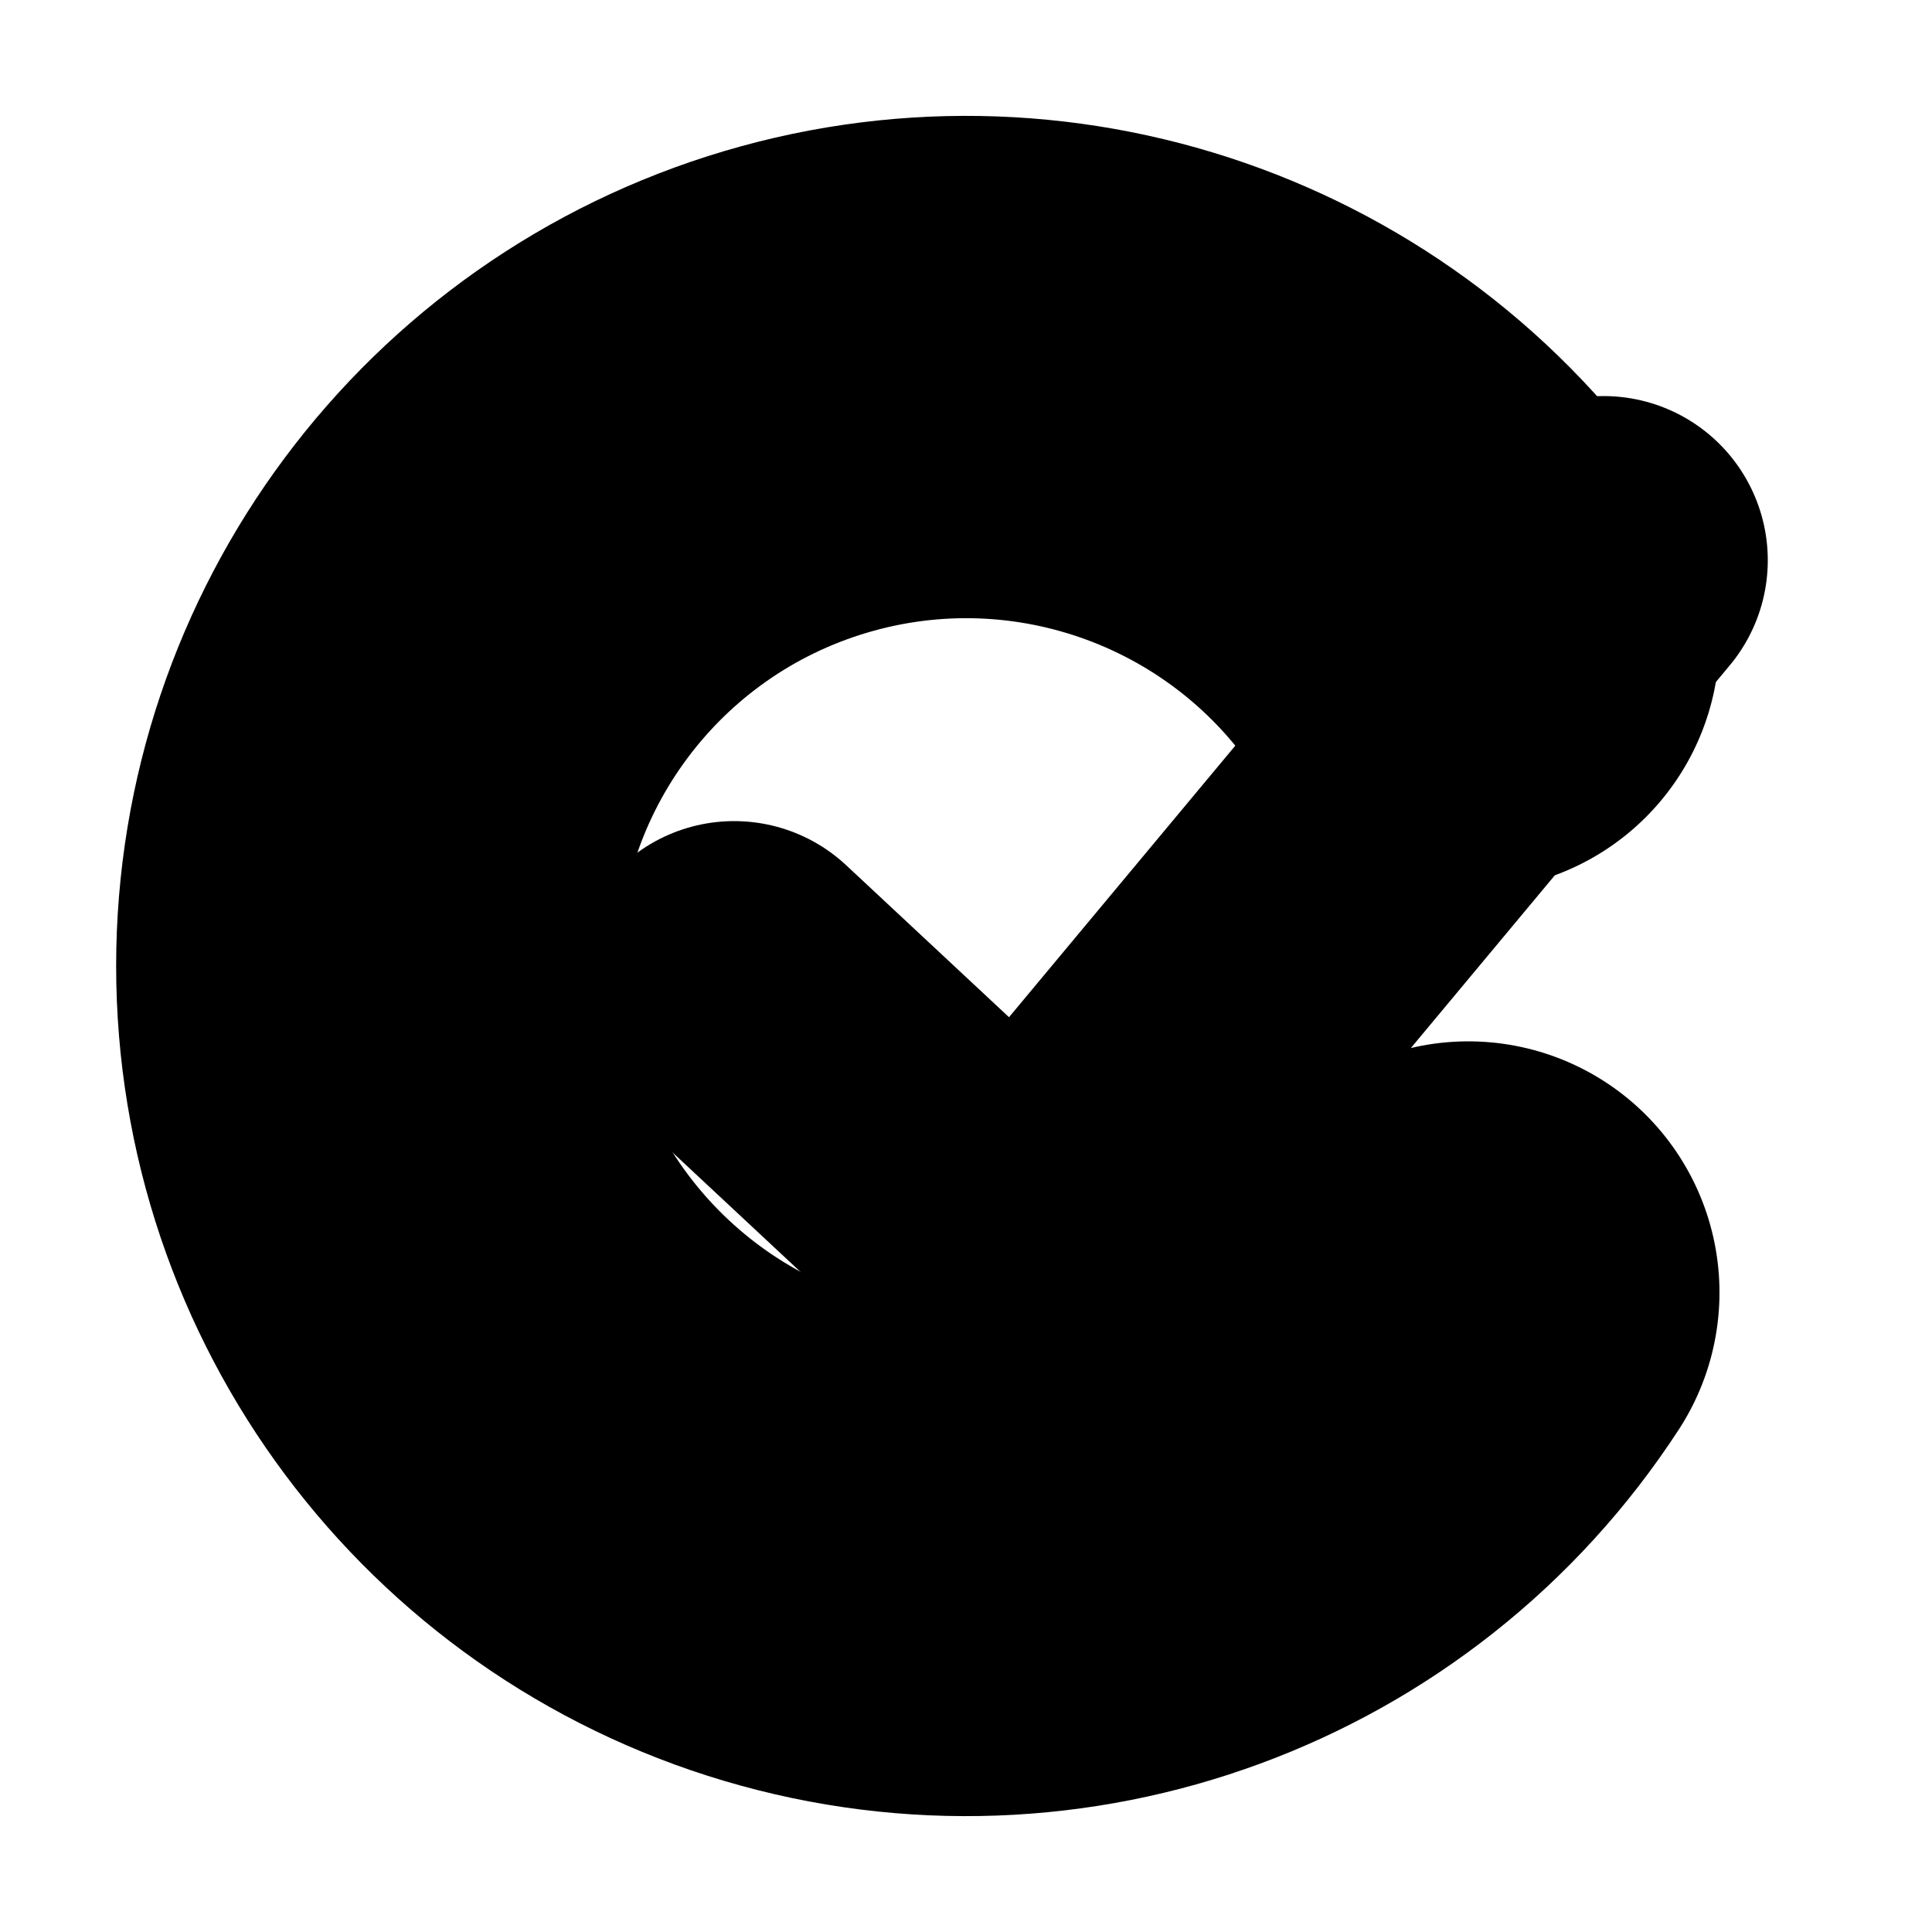
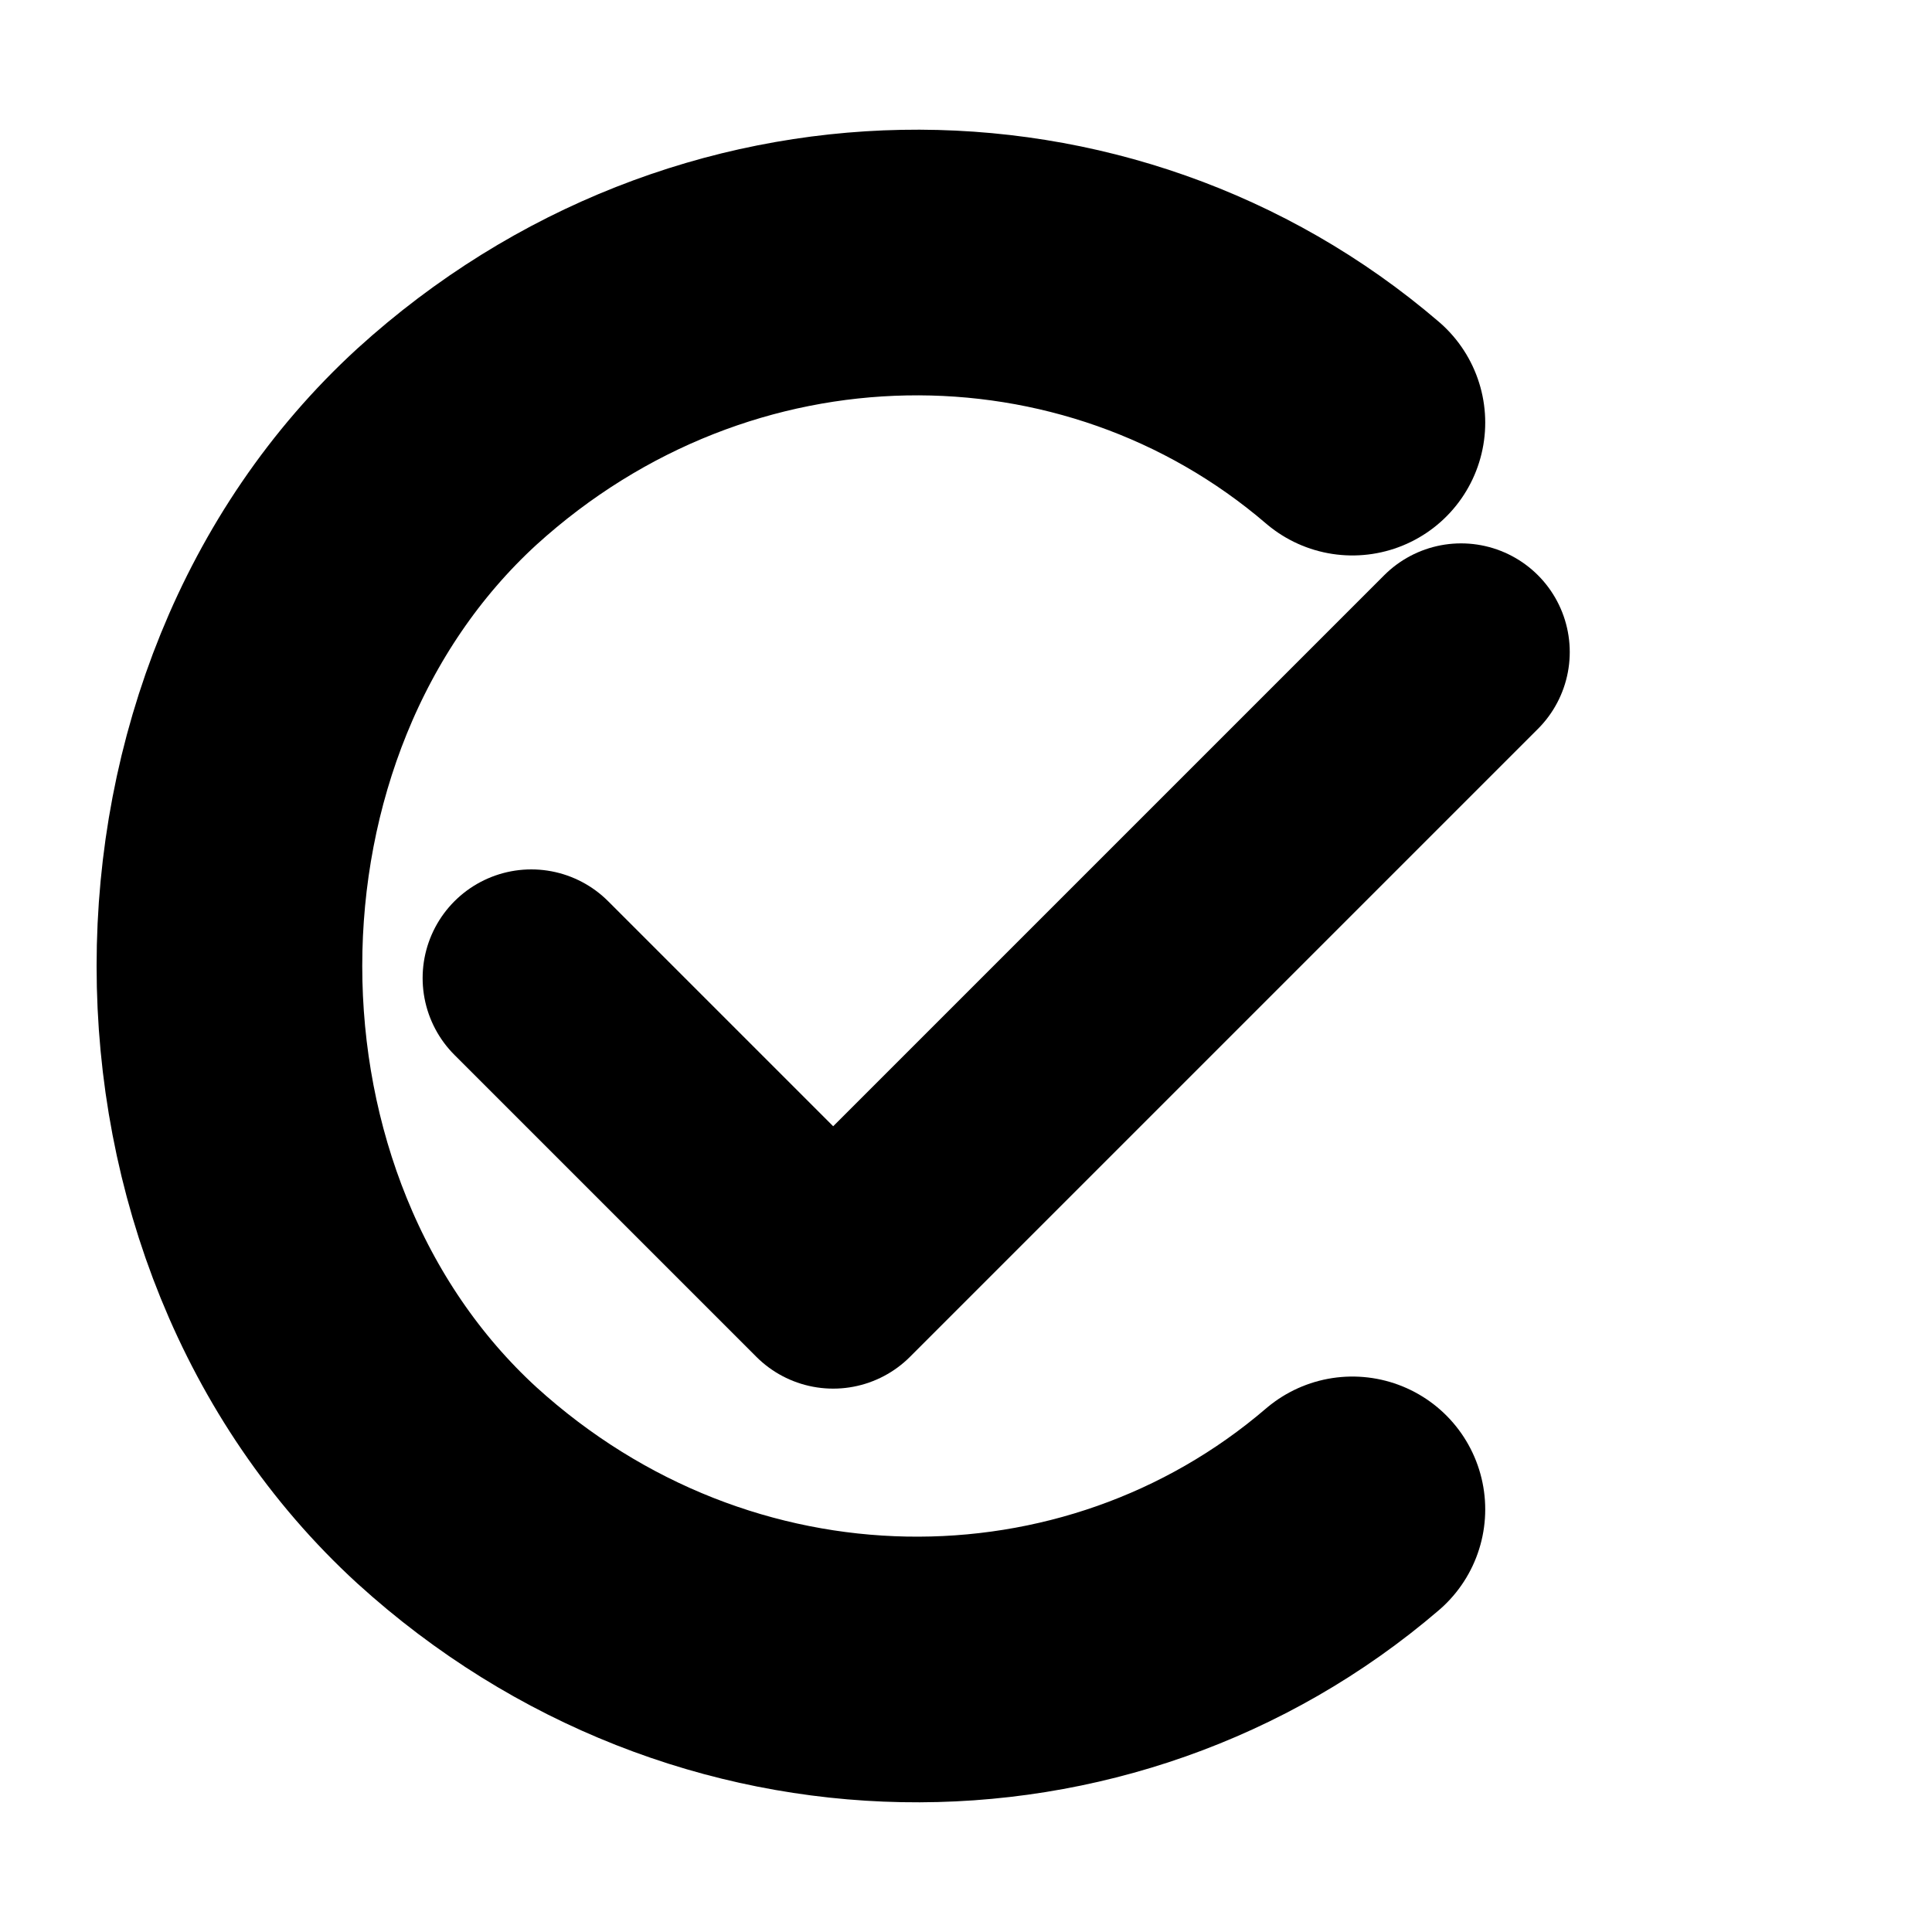
- <svg xmlns="http://www.w3.org/2000/svg" viewBox="0 0 100 100">
-   <path d="M 76.0 66.9 A 31 31 0 1 1 76.0 33.1" fill="none" stroke="#000" stroke-width="26" stroke-linecap="round" />
-   <path d="M 38 51 L 53 65 L 83 29" fill="none" stroke="#000" stroke-width="17" stroke-linecap="round" stroke-linejoin="round" />
+ <svg xmlns="http://www.w3.org/2000/svg" viewBox="0 0 160 160">
+   <path d="M112 35C91 17 59 17 37 37C13 59 13 101 37 123C59 143 91 143 112 125" fill="none" stroke="#000" stroke-width="22" stroke-linecap="round" />
+   <path d="M44 81L69 106L121 54" fill="none" stroke="#000" stroke-width="18" stroke-linecap="round" stroke-linejoin="round" />
</svg>
